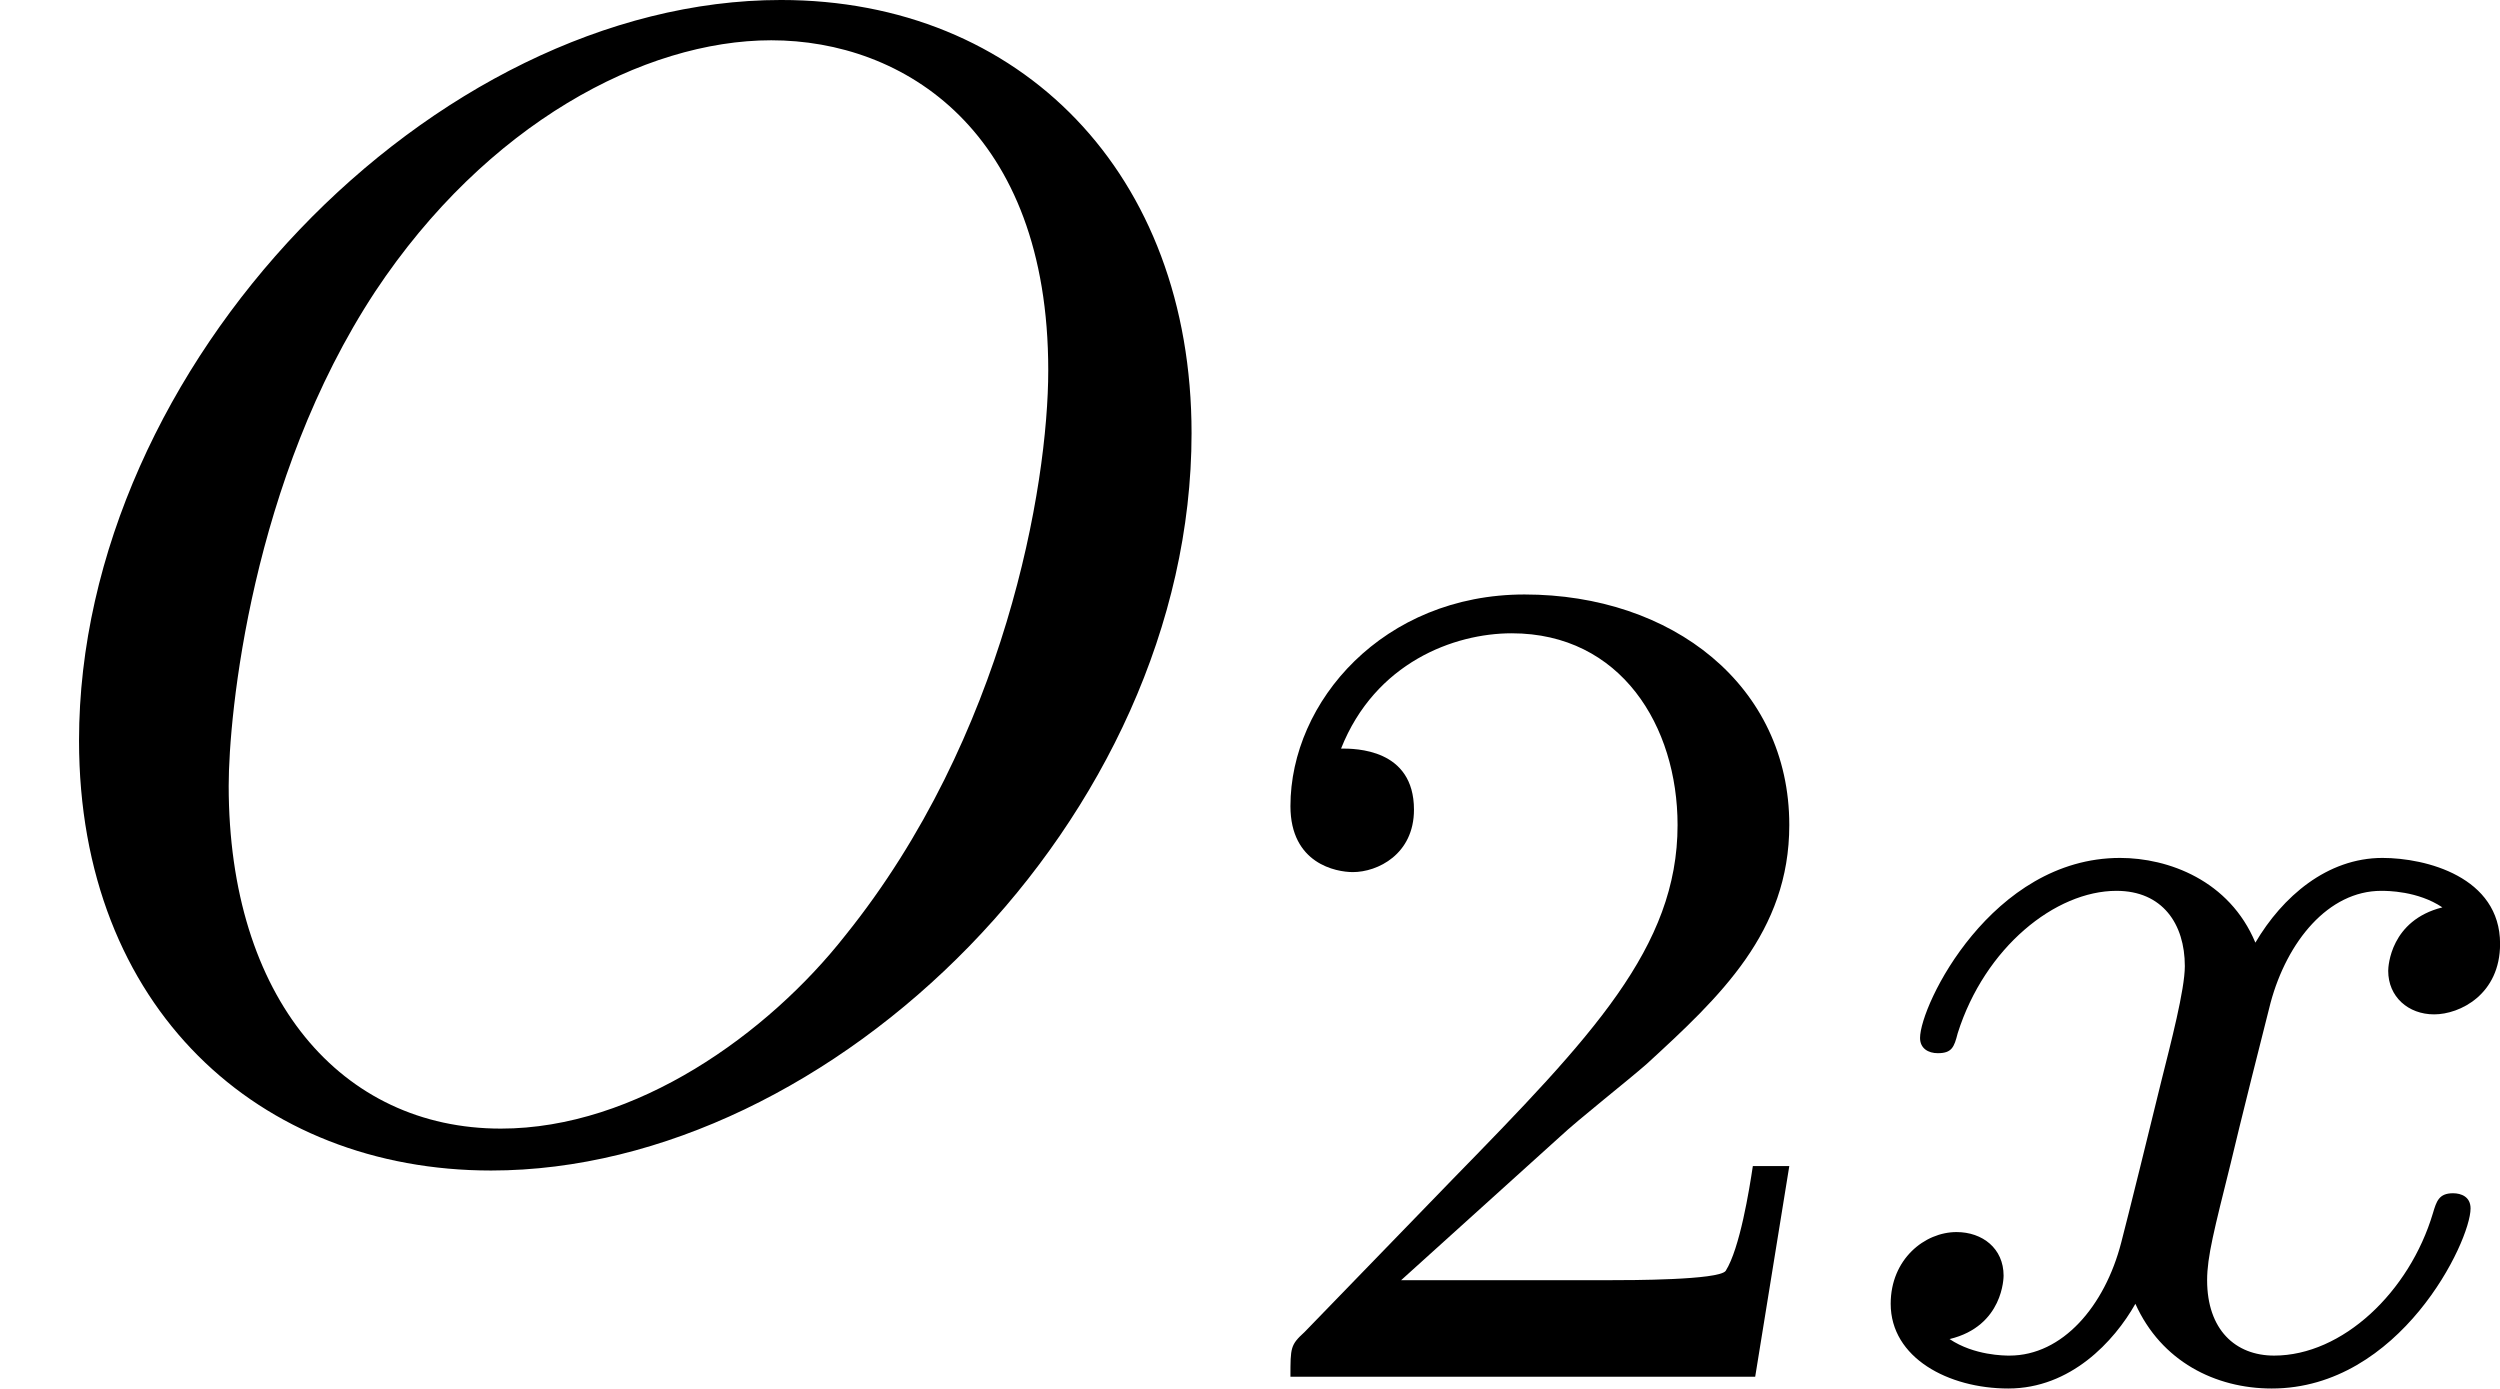
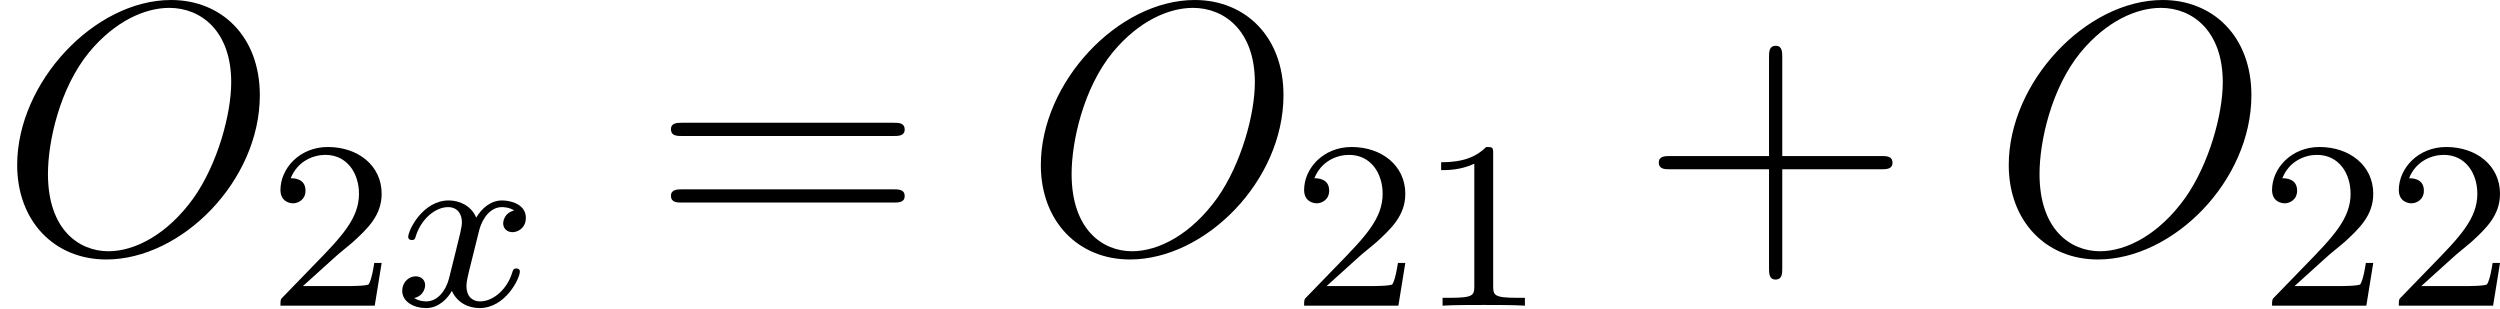
- <svg xmlns="http://www.w3.org/2000/svg" xmlns:xlink="http://www.w3.org/1999/xlink" version="1.1" width="19.141pt" height="10.63pt" viewBox="-.3 -.259 19.141 10.63">
+ <svg xmlns="http://www.w3.org/2000/svg" xmlns:xlink="http://www.w3.org/1999/xlink" version="1.1" width="94.36pt" height="11.627pt" viewBox="-.239 -.243 94.36 11.627">
  <defs>
+     <path id="g3-43" d="M4.77-2.762H8.07C8.237-2.762 8.452-2.762 8.452-2.977C8.452-3.204 8.249-3.204 8.07-3.204H4.77V-6.504C4.77-6.671 4.77-6.886 4.555-6.886C4.328-6.886 4.328-6.683 4.328-6.504V-3.204H1.028C.861-3.204 .646-3.204 .646-2.989C.646-2.762 .849-2.762 1.028-2.762H4.328V.538C4.328 .705 4.328 .921 4.543 .921C4.77 .921 4.77 .717 4.77 .538V-2.762Z" />
+     <path id="g3-61" d="M8.07-3.873C8.237-3.873 8.452-3.873 8.452-4.089C8.452-4.316 8.249-4.316 8.07-4.316H1.028C.861-4.316 .646-4.316 .646-4.101C.646-3.873 .849-3.873 1.028-3.873H8.07ZM8.07-1.65C8.237-1.65 8.452-1.65 8.452-1.865C8.452-2.092 8.249-2.092 8.07-2.092H1.028C.861-2.092 .646-2.092 .646-1.877C.646-1.65 .849-1.65 1.028-1.65H8.07Z" />
+     <path id="g0-120" d="M3.993-3.18C3.642-3.092 3.626-2.782 3.626-2.75C3.626-2.574 3.762-2.455 3.937-2.455S4.384-2.59 4.384-2.933C4.384-3.387 3.881-3.515 3.587-3.515C3.212-3.515 2.909-3.252 2.726-2.941C2.55-3.363 2.136-3.515 1.809-3.515C.94-3.515 .454-2.519 .454-2.295C.454-2.224 .51-2.192 .574-2.192C.669-2.192 .685-2.232 .709-2.327C.893-2.909 1.371-3.292 1.785-3.292C2.096-3.292 2.248-3.068 2.248-2.782C2.248-2.622 2.152-2.256 2.088-2C2.032-1.769 1.857-1.06 1.817-.909C1.706-.478 1.419-.143 1.06-.143C1.028-.143 .821-.143 .654-.255C1.02-.343 1.02-.677 1.02-.685C1.02-.869 .877-.98 .701-.98C.486-.98 .255-.797 .255-.494C.255-.128 .646 .08 1.052 .08C1.474 .08 1.769-.239 1.913-.494C2.088-.104 2.455 .08 2.837 .08C3.706 .08 4.184-.917 4.184-1.14C4.184-1.219 4.121-1.243 4.065-1.243C3.969-1.243 3.953-1.188 3.929-1.108C3.77-.574 3.316-.143 2.853-.143C2.59-.143 2.399-.319 2.399-.654C2.399-.813 2.447-.996 2.558-1.443C2.614-1.682 2.79-2.383 2.829-2.534C2.941-2.949 3.22-3.292 3.579-3.292C3.618-3.292 3.826-3.292 3.993-3.18Z" />
+     <path id="g2-49" d="M2.503-5.077C2.503-5.292 2.487-5.3 2.271-5.3C1.945-4.981 1.522-4.79 .765-4.79V-4.527C.98-4.527 1.411-4.527 1.873-4.742V-.654C1.873-.359 1.849-.263 1.092-.263H.813V0C1.14-.024 1.825-.024 2.184-.024S3.236-.024 3.563 0V-.263H3.284C2.527-.263 2.503-.359 2.503-.654V-5.077Z" />
    <path id="g2-50" d="M2.248-1.626C2.375-1.745 2.71-2.008 2.837-2.12C3.332-2.574 3.802-3.013 3.802-3.738C3.802-4.686 3.005-5.3 2.008-5.3C1.052-5.3 .422-4.575 .422-3.866C.422-3.475 .733-3.419 .845-3.419C1.012-3.419 1.259-3.539 1.259-3.842C1.259-4.256 .861-4.256 .765-4.256C.996-4.838 1.53-5.037 1.921-5.037C2.662-5.037 3.045-4.407 3.045-3.738C3.045-2.909 2.463-2.303 1.522-1.339L.518-.303C.422-.215 .422-.199 .422 0H3.571L3.802-1.427H3.555C3.531-1.267 3.467-.869 3.371-.717C3.324-.654 2.718-.654 2.59-.654H1.172L2.248-1.626Z" />
-     <path id="g0-120" d="M3.993-3.18C3.642-3.092 3.626-2.782 3.626-2.75C3.626-2.574 3.762-2.455 3.937-2.455S4.384-2.59 4.384-2.933C4.384-3.387 3.881-3.515 3.587-3.515C3.212-3.515 2.909-3.252 2.726-2.941C2.55-3.363 2.136-3.515 1.809-3.515C.94-3.515 .454-2.519 .454-2.295C.454-2.224 .51-2.192 .574-2.192C.669-2.192 .685-2.232 .709-2.327C.893-2.909 1.371-3.292 1.785-3.292C2.096-3.292 2.248-3.068 2.248-2.782C2.248-2.622 2.152-2.256 2.088-2C2.032-1.769 1.857-1.06 1.817-.909C1.706-.478 1.419-.143 1.06-.143C1.028-.143 .821-.143 .654-.255C1.02-.343 1.02-.677 1.02-.685C1.02-.869 .877-.98 .701-.98C.486-.98 .255-.797 .255-.494C.255-.128 .646 .08 1.052 .08C1.474 .08 1.769-.239 1.913-.494C2.088-.104 2.455 .08 2.837 .08C3.706 .08 4.184-.917 4.184-1.14C4.184-1.219 4.121-1.243 4.065-1.243C3.969-1.243 3.953-1.188 3.929-1.108C3.77-.574 3.316-.143 2.853-.143C2.59-.143 2.399-.319 2.399-.654C2.399-.813 2.447-.996 2.558-1.443C2.614-1.682 2.79-2.383 2.829-2.534C2.941-2.949 3.22-3.292 3.579-3.292C3.618-3.292 3.826-3.292 3.993-3.18Z" />
-     <path id="g1-79" d="M8.073-4.756C8.073-6.513 6.916-7.691 5.291-7.691C2.935-7.691 .535-5.215 .535-2.673C.535-.862 1.756 .24 3.327 .24C5.64 .24 8.073-2.149 8.073-4.756ZM3.393-.044C2.313-.044 1.549-.927 1.549-2.367C1.549-2.847 1.702-4.44 2.542-5.716C3.295-6.851 4.364-7.418 5.225-7.418C6.12-7.418 7.102-6.807 7.102-5.182C7.102-4.396 6.807-2.695 5.727-1.353C5.204-.687 4.309-.044 3.393-.044Z" />
+     <path id="g1-79" d="M8.679-5.236C8.679-7.209 7.388-8.416 5.715-8.416C3.156-8.416 .574-5.667 .574-2.905C.574-1.028 1.817 .251 3.551 .251C6.061 .251 8.679-2.367 8.679-5.236ZM3.622-.024C2.642-.024 1.602-.741 1.602-2.606C1.602-3.694 1.997-5.475 2.977-6.671C3.85-7.723 4.854-8.153 5.655-8.153C6.707-8.153 7.723-7.388 7.723-5.667C7.723-4.603 7.269-2.941 6.468-1.805C5.595-.586 4.507-.024 3.622-.024Z" />
  </defs>
-   <g id="page1" transform="matrix(1.13 0 0 1.13 -80.23 -69.24668)">
-     <use x="70.735" y="68.742" xlink:href="#g1-79" />
-     <use x="79.056" y="70.379" xlink:href="#g2-50" />
-     <use x="83.29" y="70.379" xlink:href="#g0-120" />
+   <g id="page1" transform="matrix(1.13 0 0 1.13 -63.98604 -65.03376)">
+     <use x="56.413" y="65.753" xlink:href="#g1-79" />
+     <use x="65.359" y="67.547" xlink:href="#g2-50" />
+     <use x="69.594" y="67.547" xlink:href="#g0-120" />
+     <use x="78.179" y="65.753" xlink:href="#g3-61" />
+     <use x="90.605" y="65.753" xlink:href="#g1-79" />
+     <use x="99.551" y="67.547" xlink:href="#g2-50" />
+     <use x="103.785" y="67.547" xlink:href="#g2-49" />
+     <use x="111.174" y="65.753" xlink:href="#g3-43" />
+     <use x="122.935" y="65.753" xlink:href="#g1-79" />
+     <use x="131.882" y="67.547" xlink:href="#g2-50" />
+     <use x="136.116" y="67.547" xlink:href="#g2-50" />
  </g>
</svg>
